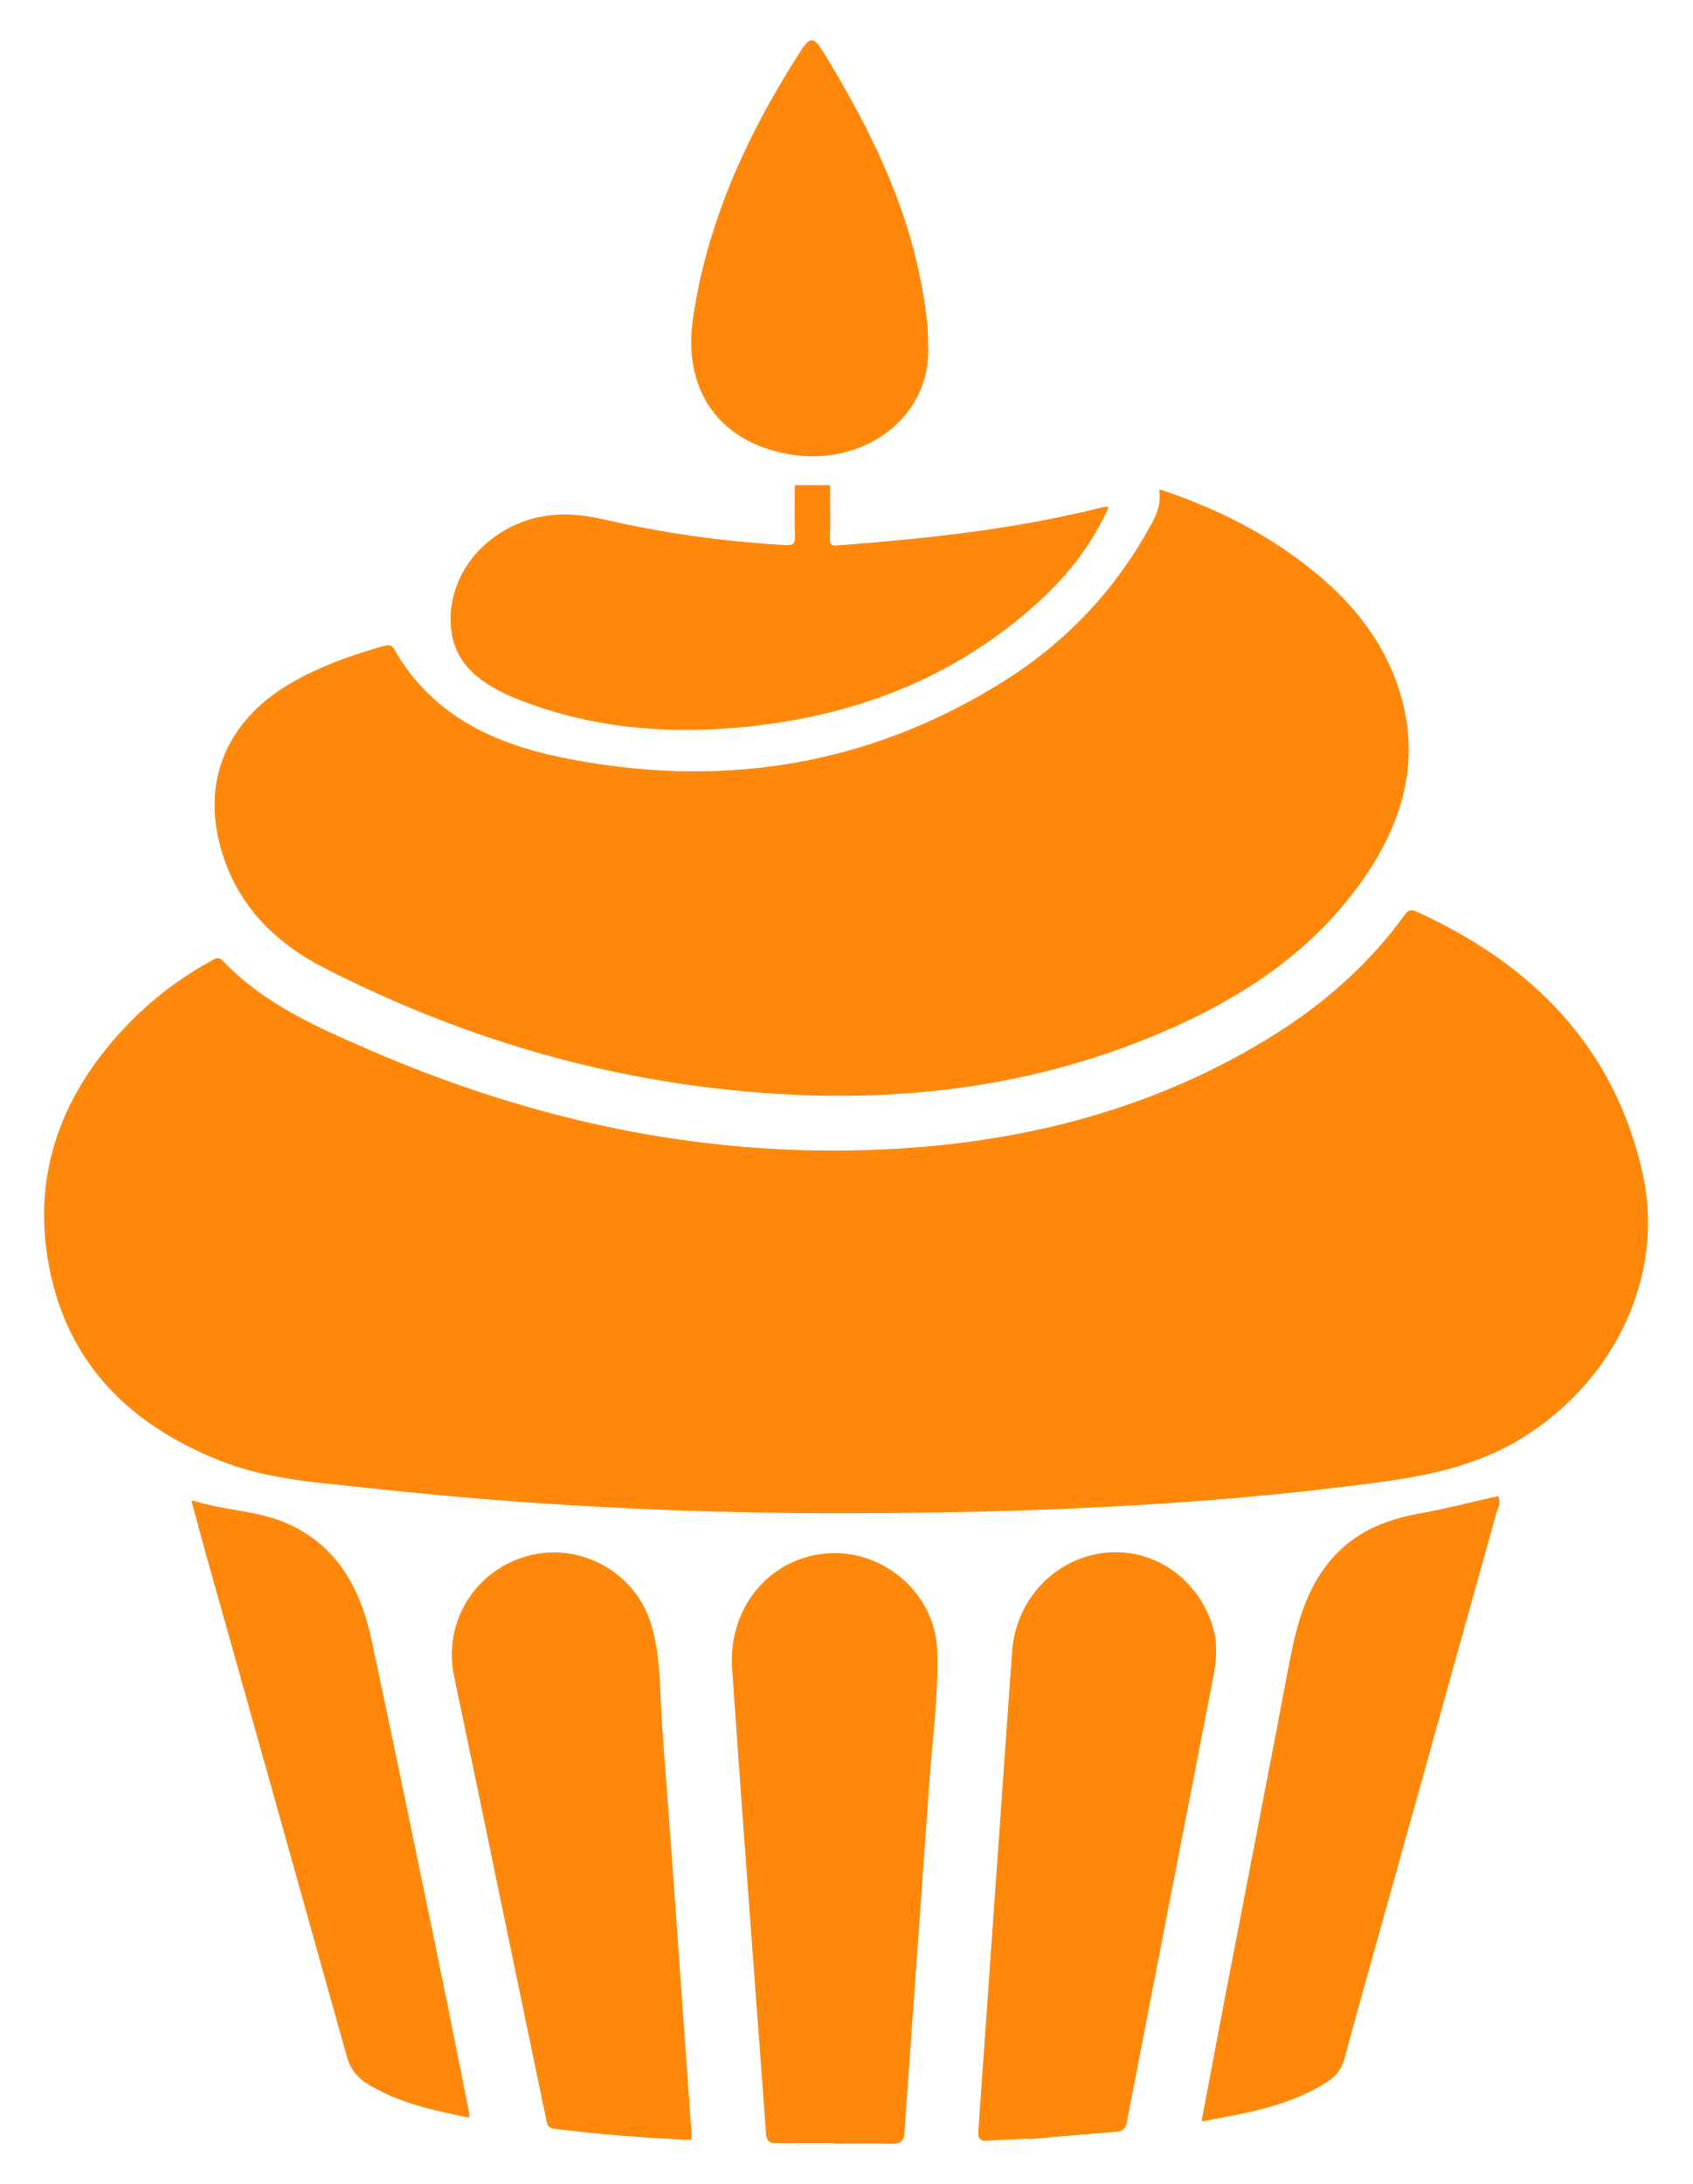
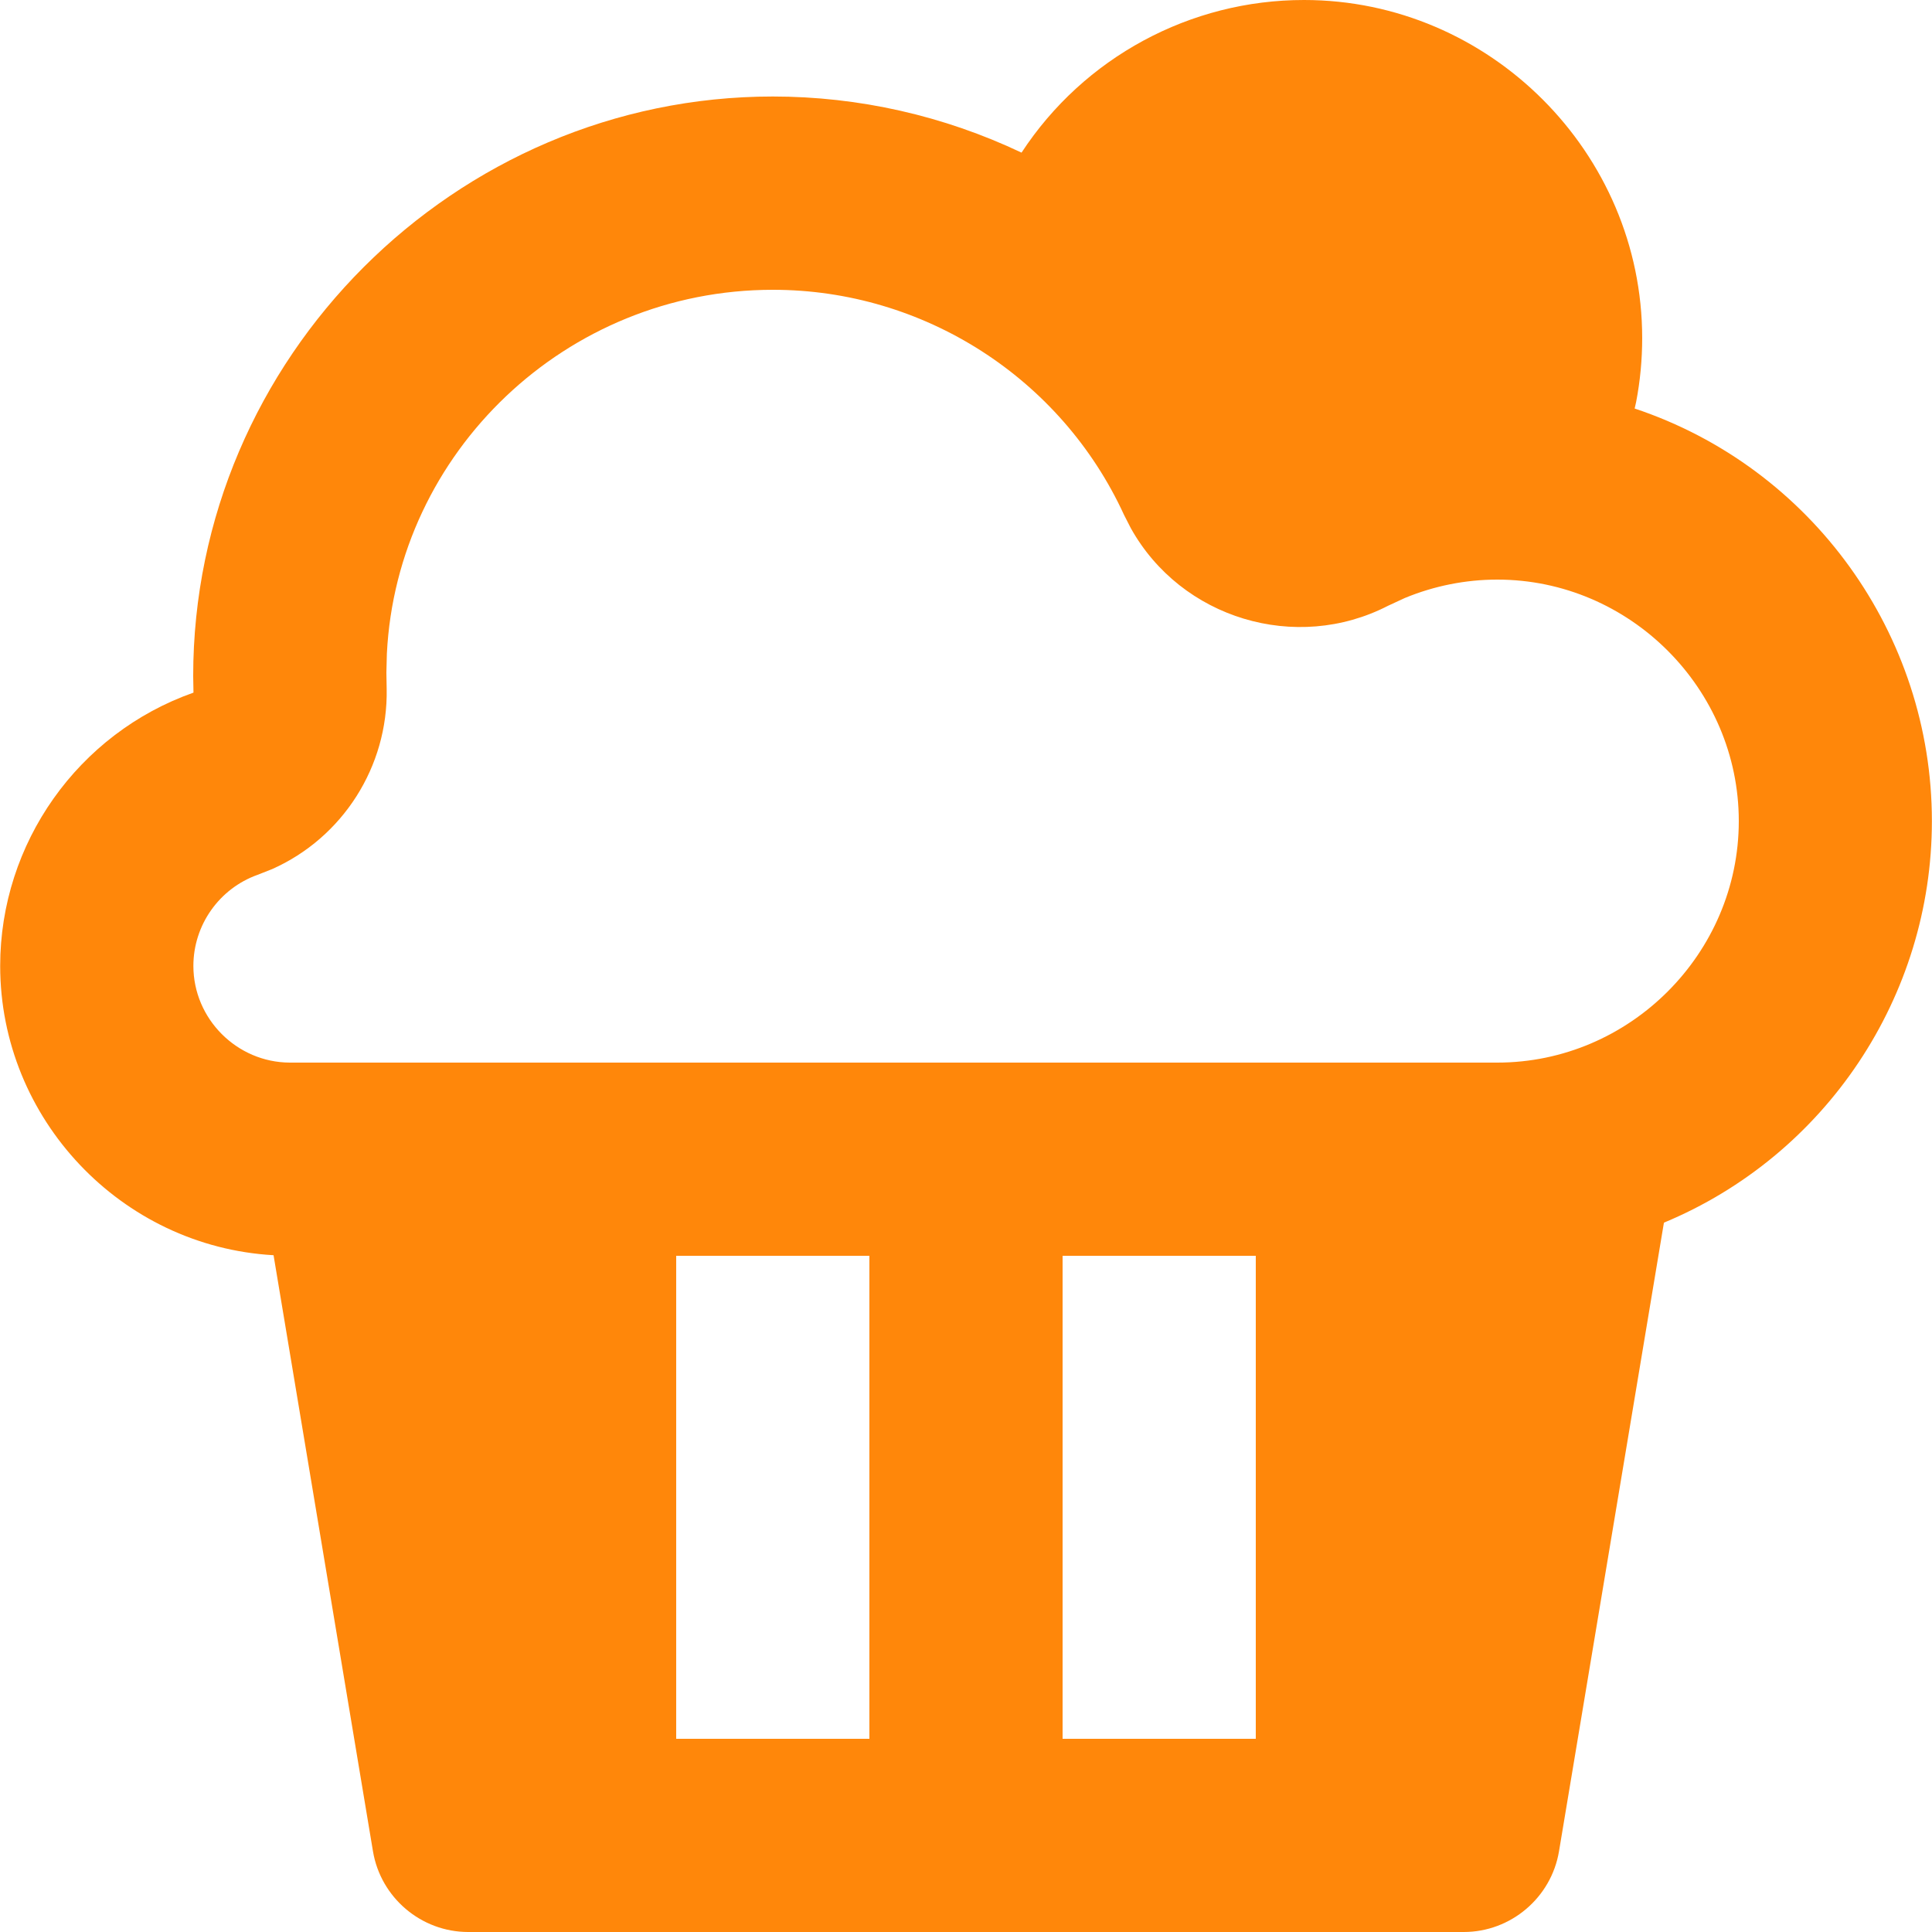
- <svg xmlns="http://www.w3.org/2000/svg" width="100%" height="100%" viewBox="0 0 898 1159" version="1.1" xml:space="preserve" style="fill-rule:evenodd;clip-rule:evenodd;stroke-linejoin:round;stroke-miterlimit:2;">
-   <g transform="matrix(1,0,0,1,23.892,1.86038)">
-     <path d="M430.25,800.66C344.52,800.96 259,796.84 173.79,787.48C146.55,784.49 118.84,783.11 92.94,772.79C45.64,753.94 12.54,721.73 2.69,670.44C-6.91,620.43 9.75,577.9 44.54,541.86C57.46,528.48 72.21,517.39 88.54,508.43C90.32,507.46 91.82,506.12 93.8,508.2C115.61,531.18 143.91,543.61 172.2,555.87C257.13,592.67 345.63,612.15 438.48,608.89C513.04,606.27 583.86,589.4 648.32,550.35C677.09,532.92 702.22,511.27 722.04,483.85C723.62,481.66 725.12,481.21 727.49,482.29C788.8,510.21 832.48,553.9 847.4,621.23C859.29,674.9 832.58,730.52 783.69,760.81C759.46,775.82 732.55,781.01 705.02,784.64C608.21,797.41 513.2,800.43 430.25,800.66Z" style="fill:rgb(255,135,10);fill-rule:nonzero;stroke:rgb(255,135,10);stroke-width:1px;" />
-     <path d="M591.83,258.48C616.56,266.75 639.22,277.35 659.91,291.89C685.74,310.05 707.2,331.98 717.57,362.7C729.91,399.24 721.04,432.42 700.08,463.05C673.72,501.58 636.42,526.49 594.38,544.73C518.23,577.77 438.55,584.65 356.89,575.31C283.65,566.94 214.46,545.05 148.92,511.65C121.44,497.65 101.17,476.9 93.19,445.98C84.33,411.62 97.39,381.07 129.38,361.9C145.22,352.41 162.47,346.37 180.13,341.38C182.06,340.83 183.58,340.68 184.77,342.79C204.25,377.23 236.65,392.83 273.09,400.39C356.94,417.78 436.4,405.82 509.45,359.86C542.55,339.03 568.78,311.15 587.55,276.54C590.54,271.05 592.85,265.55 591.83,258.48Z" style="fill:rgb(255,135,10);fill-rule:nonzero;stroke:rgb(255,135,10);stroke-width:1px;" />
-     <path d="M522.14,1132.6C514.82,1132.93 507.49,1133.15 500.18,1133.65C496.72,1133.89 495.52,1133.01 495.78,1129.26C501.81,1044.37 507.65,959.47 513.71,874.59C515.68,846.98 536.62,825.25 563.11,822.62C588.48,820.1 611.68,836.4 619.32,861.85C622.69,873.07 620.31,883.91 618.17,894.88C603.25,971.32 588.37,1047.78 573.59,1124.25C572.96,1127.52 571.61,1128.66 568.44,1128.91C553,1130.12 537.57,1131.51 522.14,1132.84C522.15,1132.75 522.14,1132.67 522.14,1132.6Z" style="fill:rgb(255,135,10);fill-rule:nonzero;stroke:rgb(255,135,10);stroke-width:1px;" />
-     <path d="M398.4,256.09L416.14,256.09C416.14,265.37 416.31,274.46 416.06,283.54C415.96,287.16 416.59,288.39 420.65,288.08C468.01,284.5 515.14,279.47 561.34,267.82C561.94,267.67 562.59,267.69 563.82,267.58C555.04,286.8 542.69,302.71 527.62,316.55C482.25,358.2 427.74,378.5 367.23,383.78C327.86,387.21 289.13,383.71 251.9,369.09C226.5,359.11 215.56,346.33 215.76,326.19C215.97,304.12 230.88,284.21 253.33,275.66C267.63,270.21 281.99,270.95 296.56,274.32C328.27,281.65 360.39,286.07 392.89,287.93C397.4,288.19 398.67,286.93 398.51,282.52C398.18,273.9 398.4,265.25 398.4,256.09Z" style="fill:rgb(255,135,10);fill-rule:nonzero;stroke:rgb(255,135,10);stroke-width:1px;" />
-     <path d="M419.19,1134.93C408.7,1134.93 398.21,1134.88 387.72,1134.96C384.59,1134.99 383.38,1133.79 383.15,1130.58C377.16,1048.37 370.82,966.19 365.15,883.96C363.04,853.43 382.2,828.51 409.77,823.65C441.47,818.06 472.03,842.2 472.99,874.55C473.69,898.37 470.31,922.07 468.66,945.82C464.38,1007.12 459.85,1068.4 455.6,1129.7C455.3,1134.01 453.95,1135.38 449.68,1135.26C439.53,1134.99 429.36,1135.17 419.21,1135.17C419.19,1135.1 419.19,1135.02 419.19,1134.93Z" style="fill:rgb(255,135,10);fill-rule:nonzero;stroke:rgb(255,135,10);stroke-width:1px;" />
-     <path d="M342.53,1133.26C317.96,1132.17 293.94,1130.29 269.99,1127.32C266.93,1126.94 266.85,1124.66 266.43,1122.68C257.3,1078.85 248.23,1035.01 239.13,991.18C231.96,956.64 224.84,922.08 217.57,887.56C211.61,859.23 228.68,831.51 256.77,824.19C284.33,817.01 313.1,833.02 321.32,860.65C326.59,878.39 325.66,896.97 327.05,915.18C332.49,986.59 337.41,1058.04 342.52,1129.48C342.59,1130.45 342.53,1131.45 342.53,1133.26Z" style="fill:rgb(255,135,10);fill-rule:nonzero;stroke:rgb(255,135,10);stroke-width:1px;" />
-     <path d="M614.36,1123.36C618.54,1101.28 622.42,1080.52 626.4,1059.78C637.75,1000.76 649.24,941.77 660.45,882.73C664.2,862.96 668.61,843.69 681.75,827.49C694.16,812.2 710.57,805.22 729.37,801.85C743.27,799.36 756.97,795.77 770.87,792.65C772.31,795.86 770.42,798.43 769.72,800.95C747.17,882.09 724.49,963.19 701.85,1044.3C697.6,1059.53 693.28,1074.75 689.24,1090.04C687.93,1095 685.46,1098.94 681.31,1101.73C661.4,1115.08 638.44,1118.84 614.36,1123.36Z" style="fill:rgb(255,135,10);fill-rule:nonzero;stroke:rgb(255,135,10);stroke-width:1px;" />
-     <path d="M224.68,1121.33C205.24,1117.35 186.71,1113.44 170.39,1102.93C165.3,1099.65 162.25,1095.1 160.57,1089.08C135.96,1000.92 111.15,912.81 86.42,824.68C83.74,815.14 81.21,805.56 78.31,794.92C95.78,800.52 113.77,800.19 129.75,807.71C155.44,819.81 167.19,842.34 172.8,868.58C184.86,924.91 196.45,981.33 208.12,1037.74C213.65,1064.48 218.91,1091.27 224.28,1118.04C224.44,1118.8 224.48,1119.6 224.68,1121.33Z" style="fill:rgb(255,135,10);fill-rule:nonzero;stroke:rgb(255,135,10);stroke-width:1px;" />
-     <path d="M468.14,180.46C470.51,219.61 433.51,246.13 393.6,238.47C357.17,231.48 338.93,204.12 344.38,167.05C351.82,116.48 372.4,71.26 399.46,28.56C406.72,17.1 407.23,17.13 414.33,28.85C436.94,66.18 456.17,104.93 464.44,148.27C466.48,158.89 468.13,169.58 468.14,180.46Z" style="fill:rgb(255,135,10);fill-rule:nonzero;stroke:rgb(255,135,10);stroke-width:1px;" />
+ <svg xmlns="http://www.w3.org/2000/svg" width="100%" height="100%" viewBox="0 0 800 800" version="1.1" xml:space="preserve" style="fill-rule:evenodd;clip-rule:evenodd;stroke-linejoin:round;stroke-miterlimit:2;">
+   <g transform="matrix(40,0,0,40,-80.0044,-80)">
+     <path d="M15.5,2C15.5,2 15.5,2 15.5,2C17.42,2 19,3.58 19,5.5C19,5.723 18.979,5.945 18.937,6.163L18.922,6.229C20.755,6.84 21.999,8.567 21.999,10.5C21.999,12.315 20.901,13.96 19.225,14.657L18.139,21.164C18.059,21.644 17.64,22 17.153,22L6.847,22C6.36,22 5.941,21.644 5.861,21.164L4.832,14.994C3.253,14.904 2.002,13.581 2.002,11.999C2.002,10.73 2.807,9.592 4.003,9.17C4.003,9.17 4,9 4,8.999C4,5.708 6.708,2.999 10,2.999C10.891,2.999 11.77,3.198 12.575,3.58C13.22,2.594 14.322,1.999 15.5,2ZM11,15L9,15L9,20L11,20L11,15ZM15,15L13,15L13,20L15,20L15,15ZM17.5,13C18.871,13 20,11.871 20,10.5C20,9.129 18.871,8 17.5,8C17.172,8 16.847,8.065 16.544,8.19L16.369,8.271C15.416,8.762 14.228,8.404 13.706,7.467L13.636,7.33C12.985,5.912 11.56,4.999 10,5C7.858,5 6.109,6.684 6.005,8.767L6,8.964L6.003,9.134C6.017,9.935 5.549,10.671 4.817,10.997L4.667,11.056C4.269,11.198 4.002,11.577 4.002,11.999C4.002,12.547 4.452,12.998 5,13L17.5,13Z" style="fill:rgb(255,135,10);fill-rule:nonzero;" />
  </g>
</svg>
